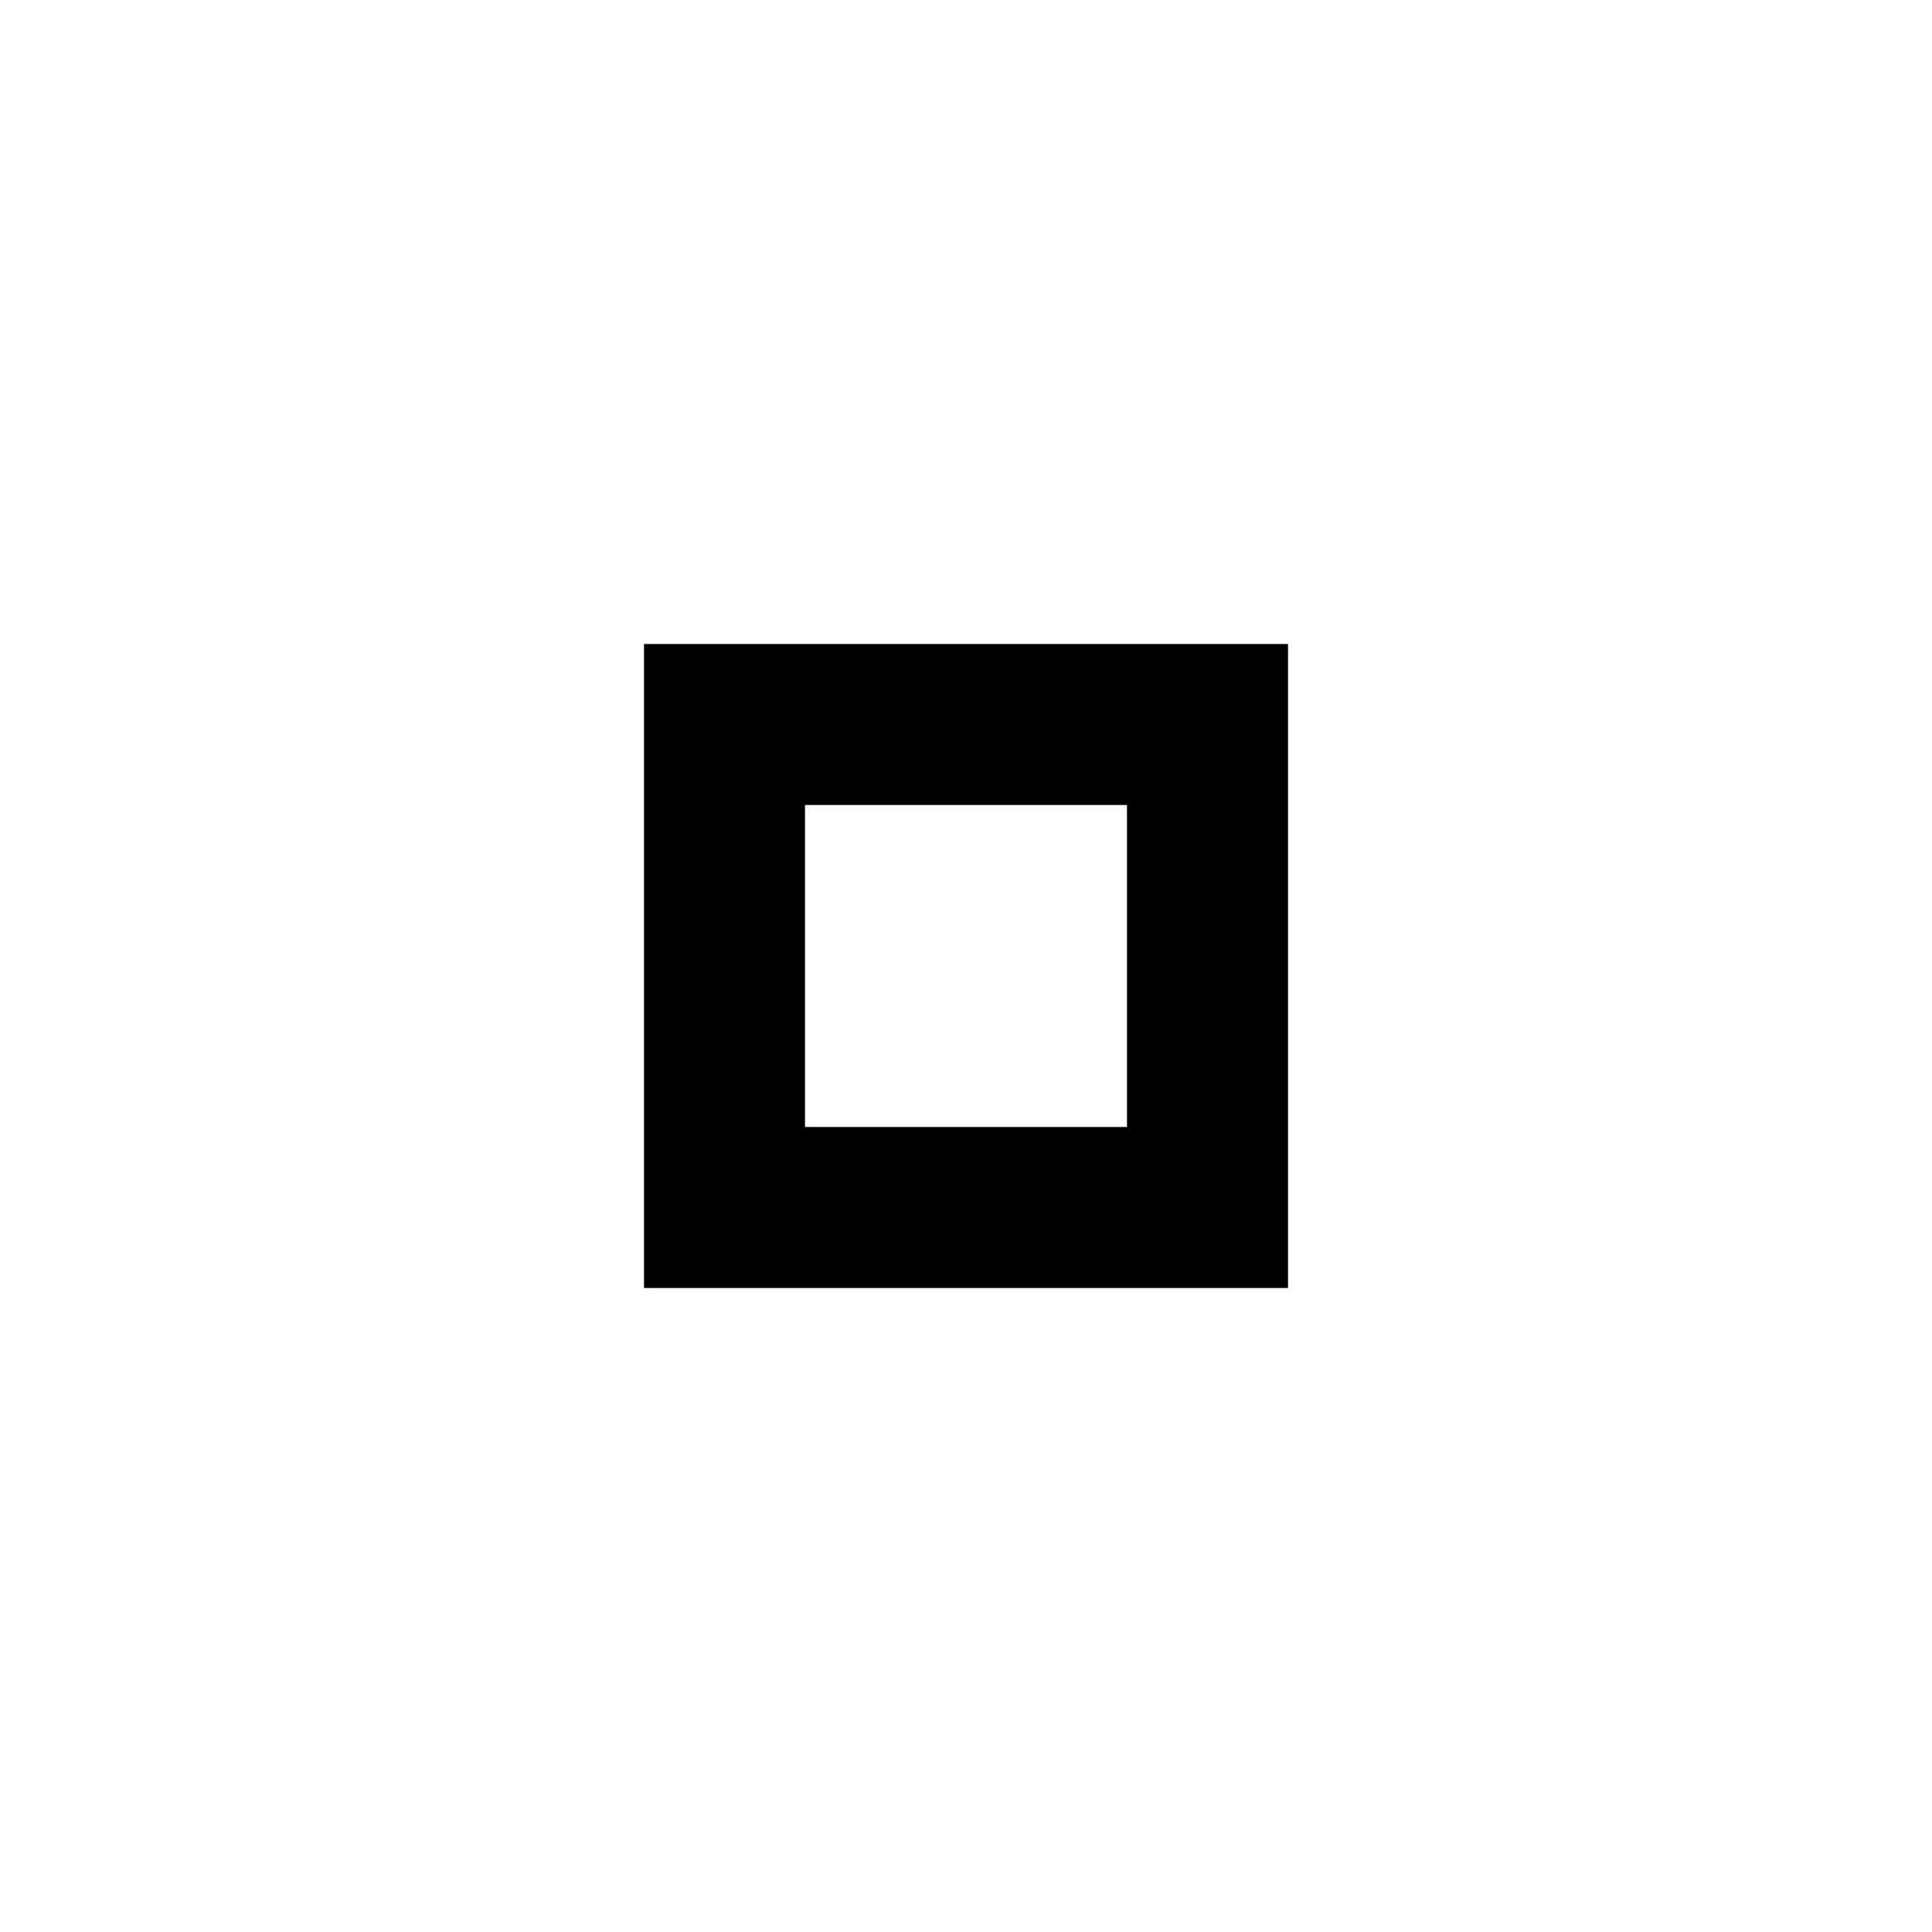
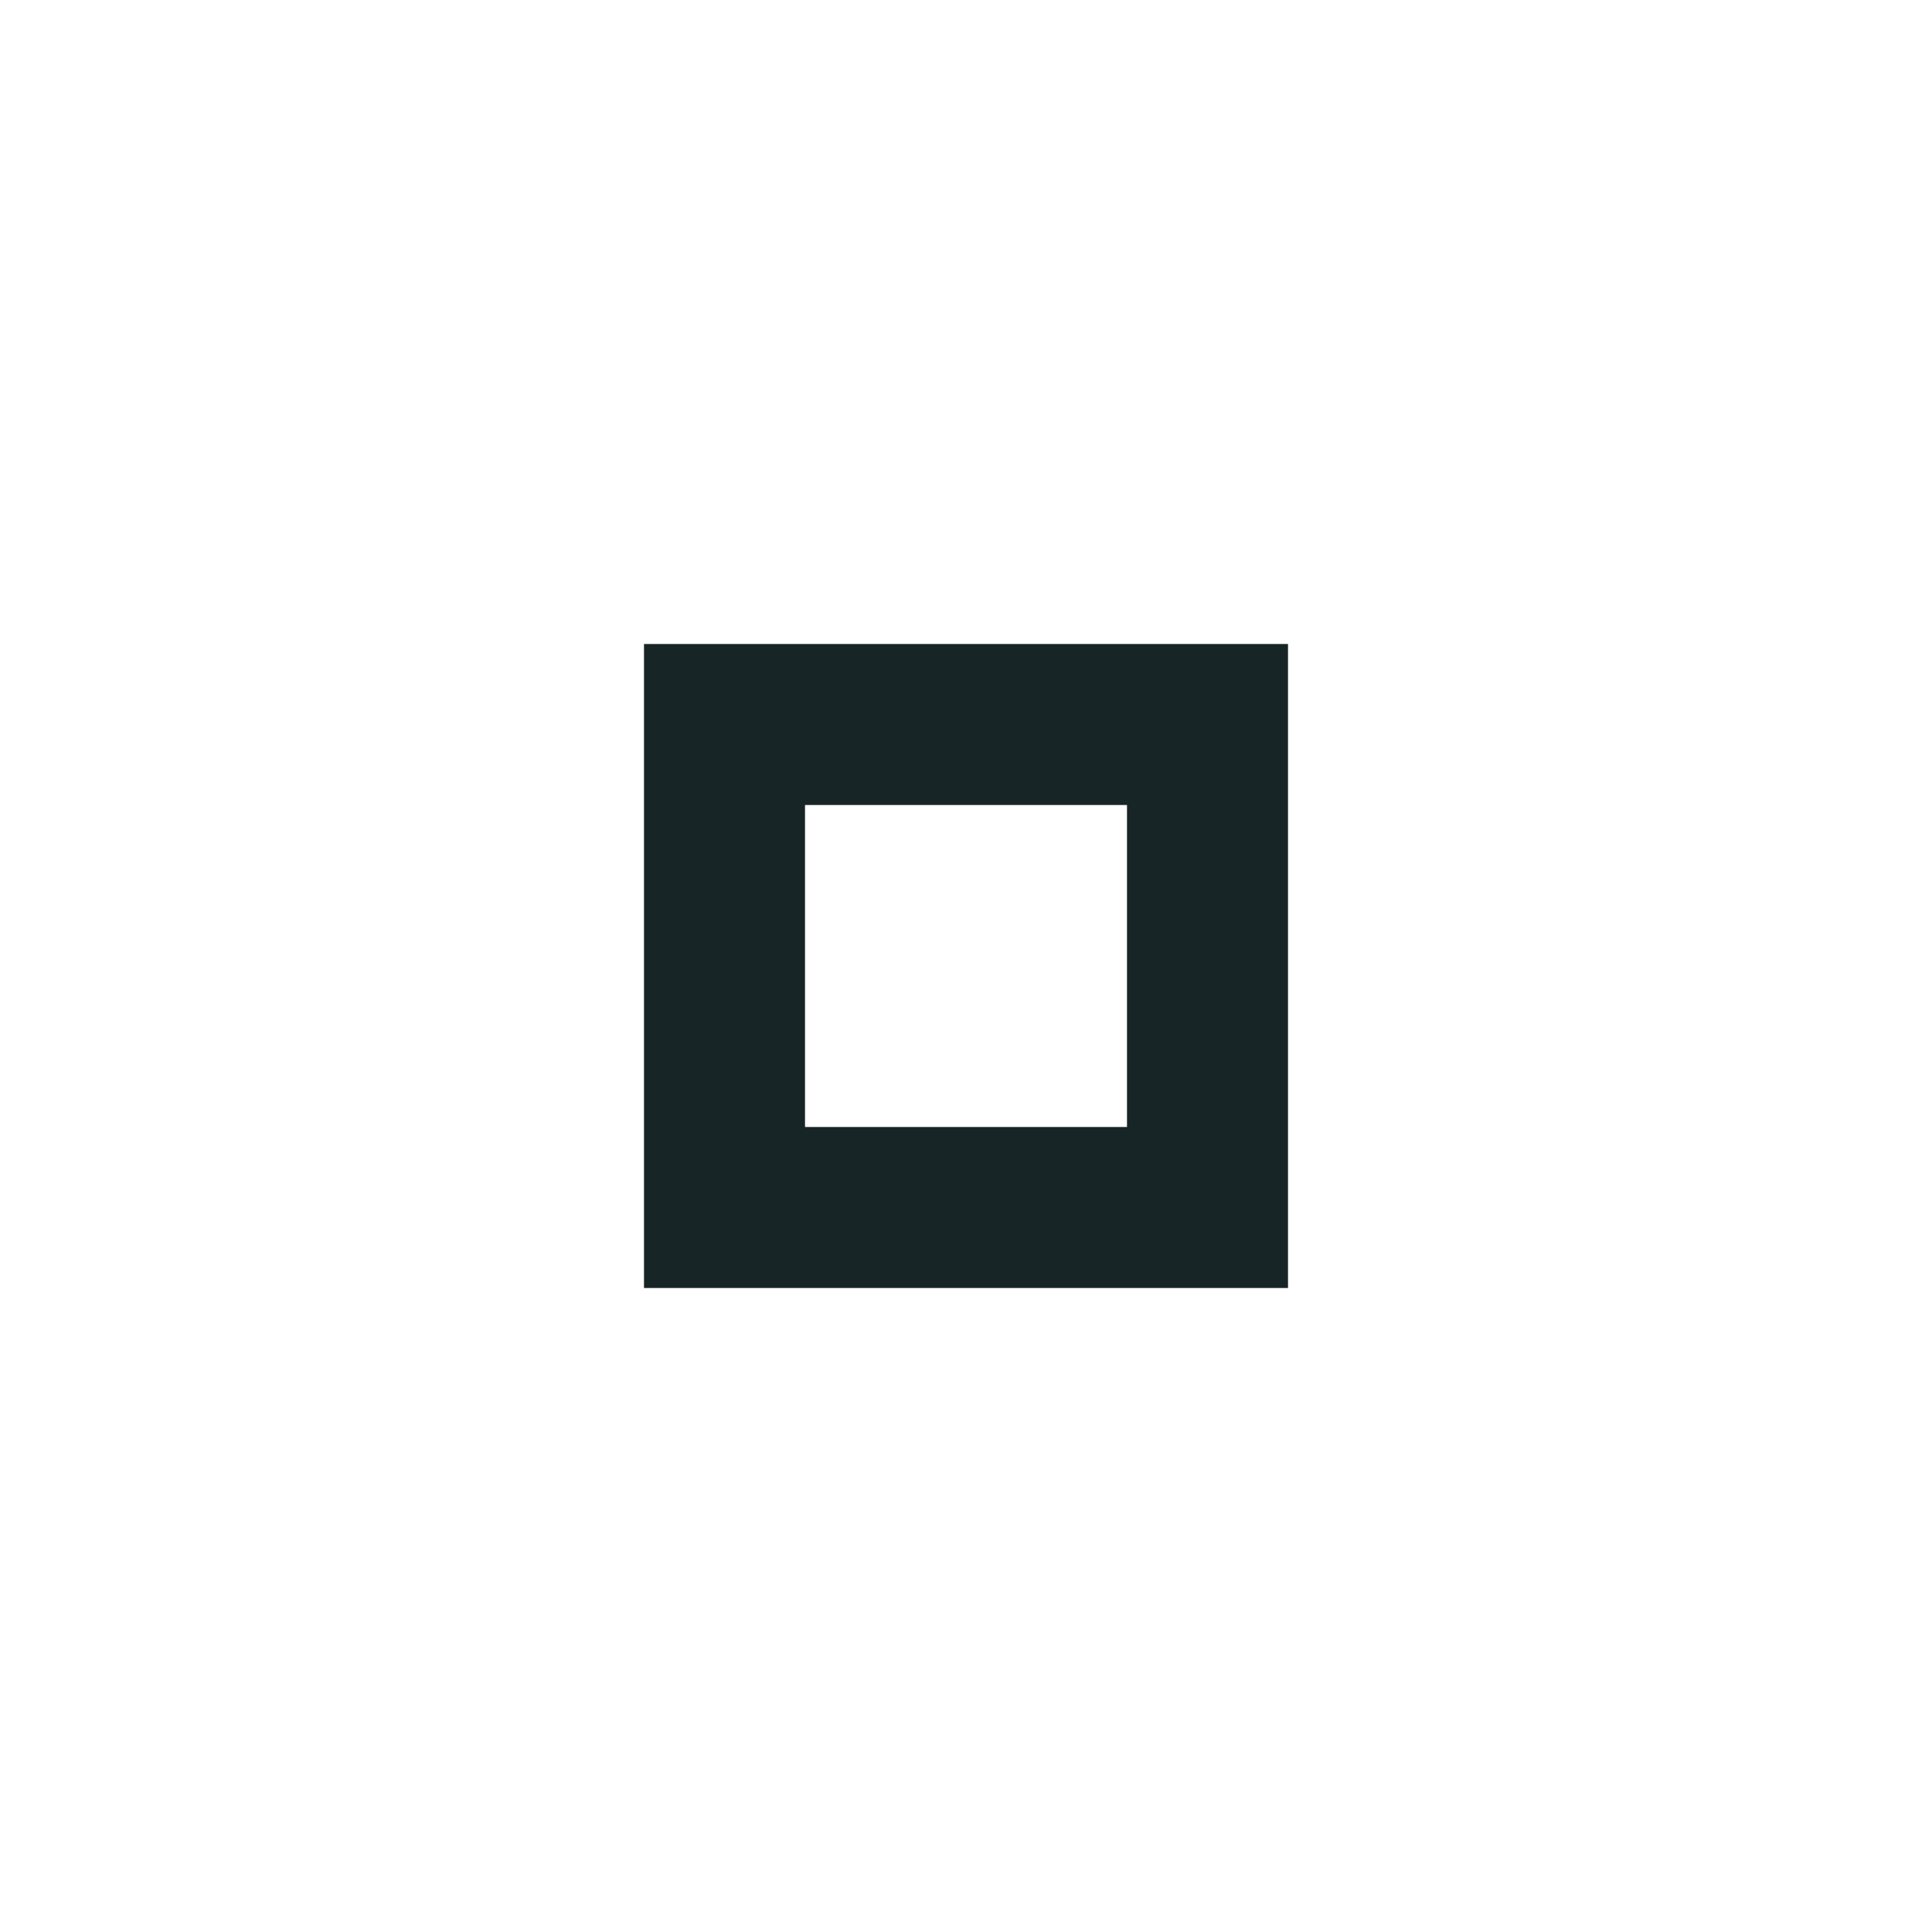
<svg xmlns="http://www.w3.org/2000/svg" version="1.1" x="0px" y="0px" width="24px" height="24px" viewBox="0 0 24 24" xml:space="preserve">
-   <path fill="#000000" d="M14,14h-4v-4h4V14z M16,8H8v8h8V8z" />
+   <path fill="#172526" d="M14,14h-4v-4h4V14z M16,8H8v8h8V8z" />
</svg>
